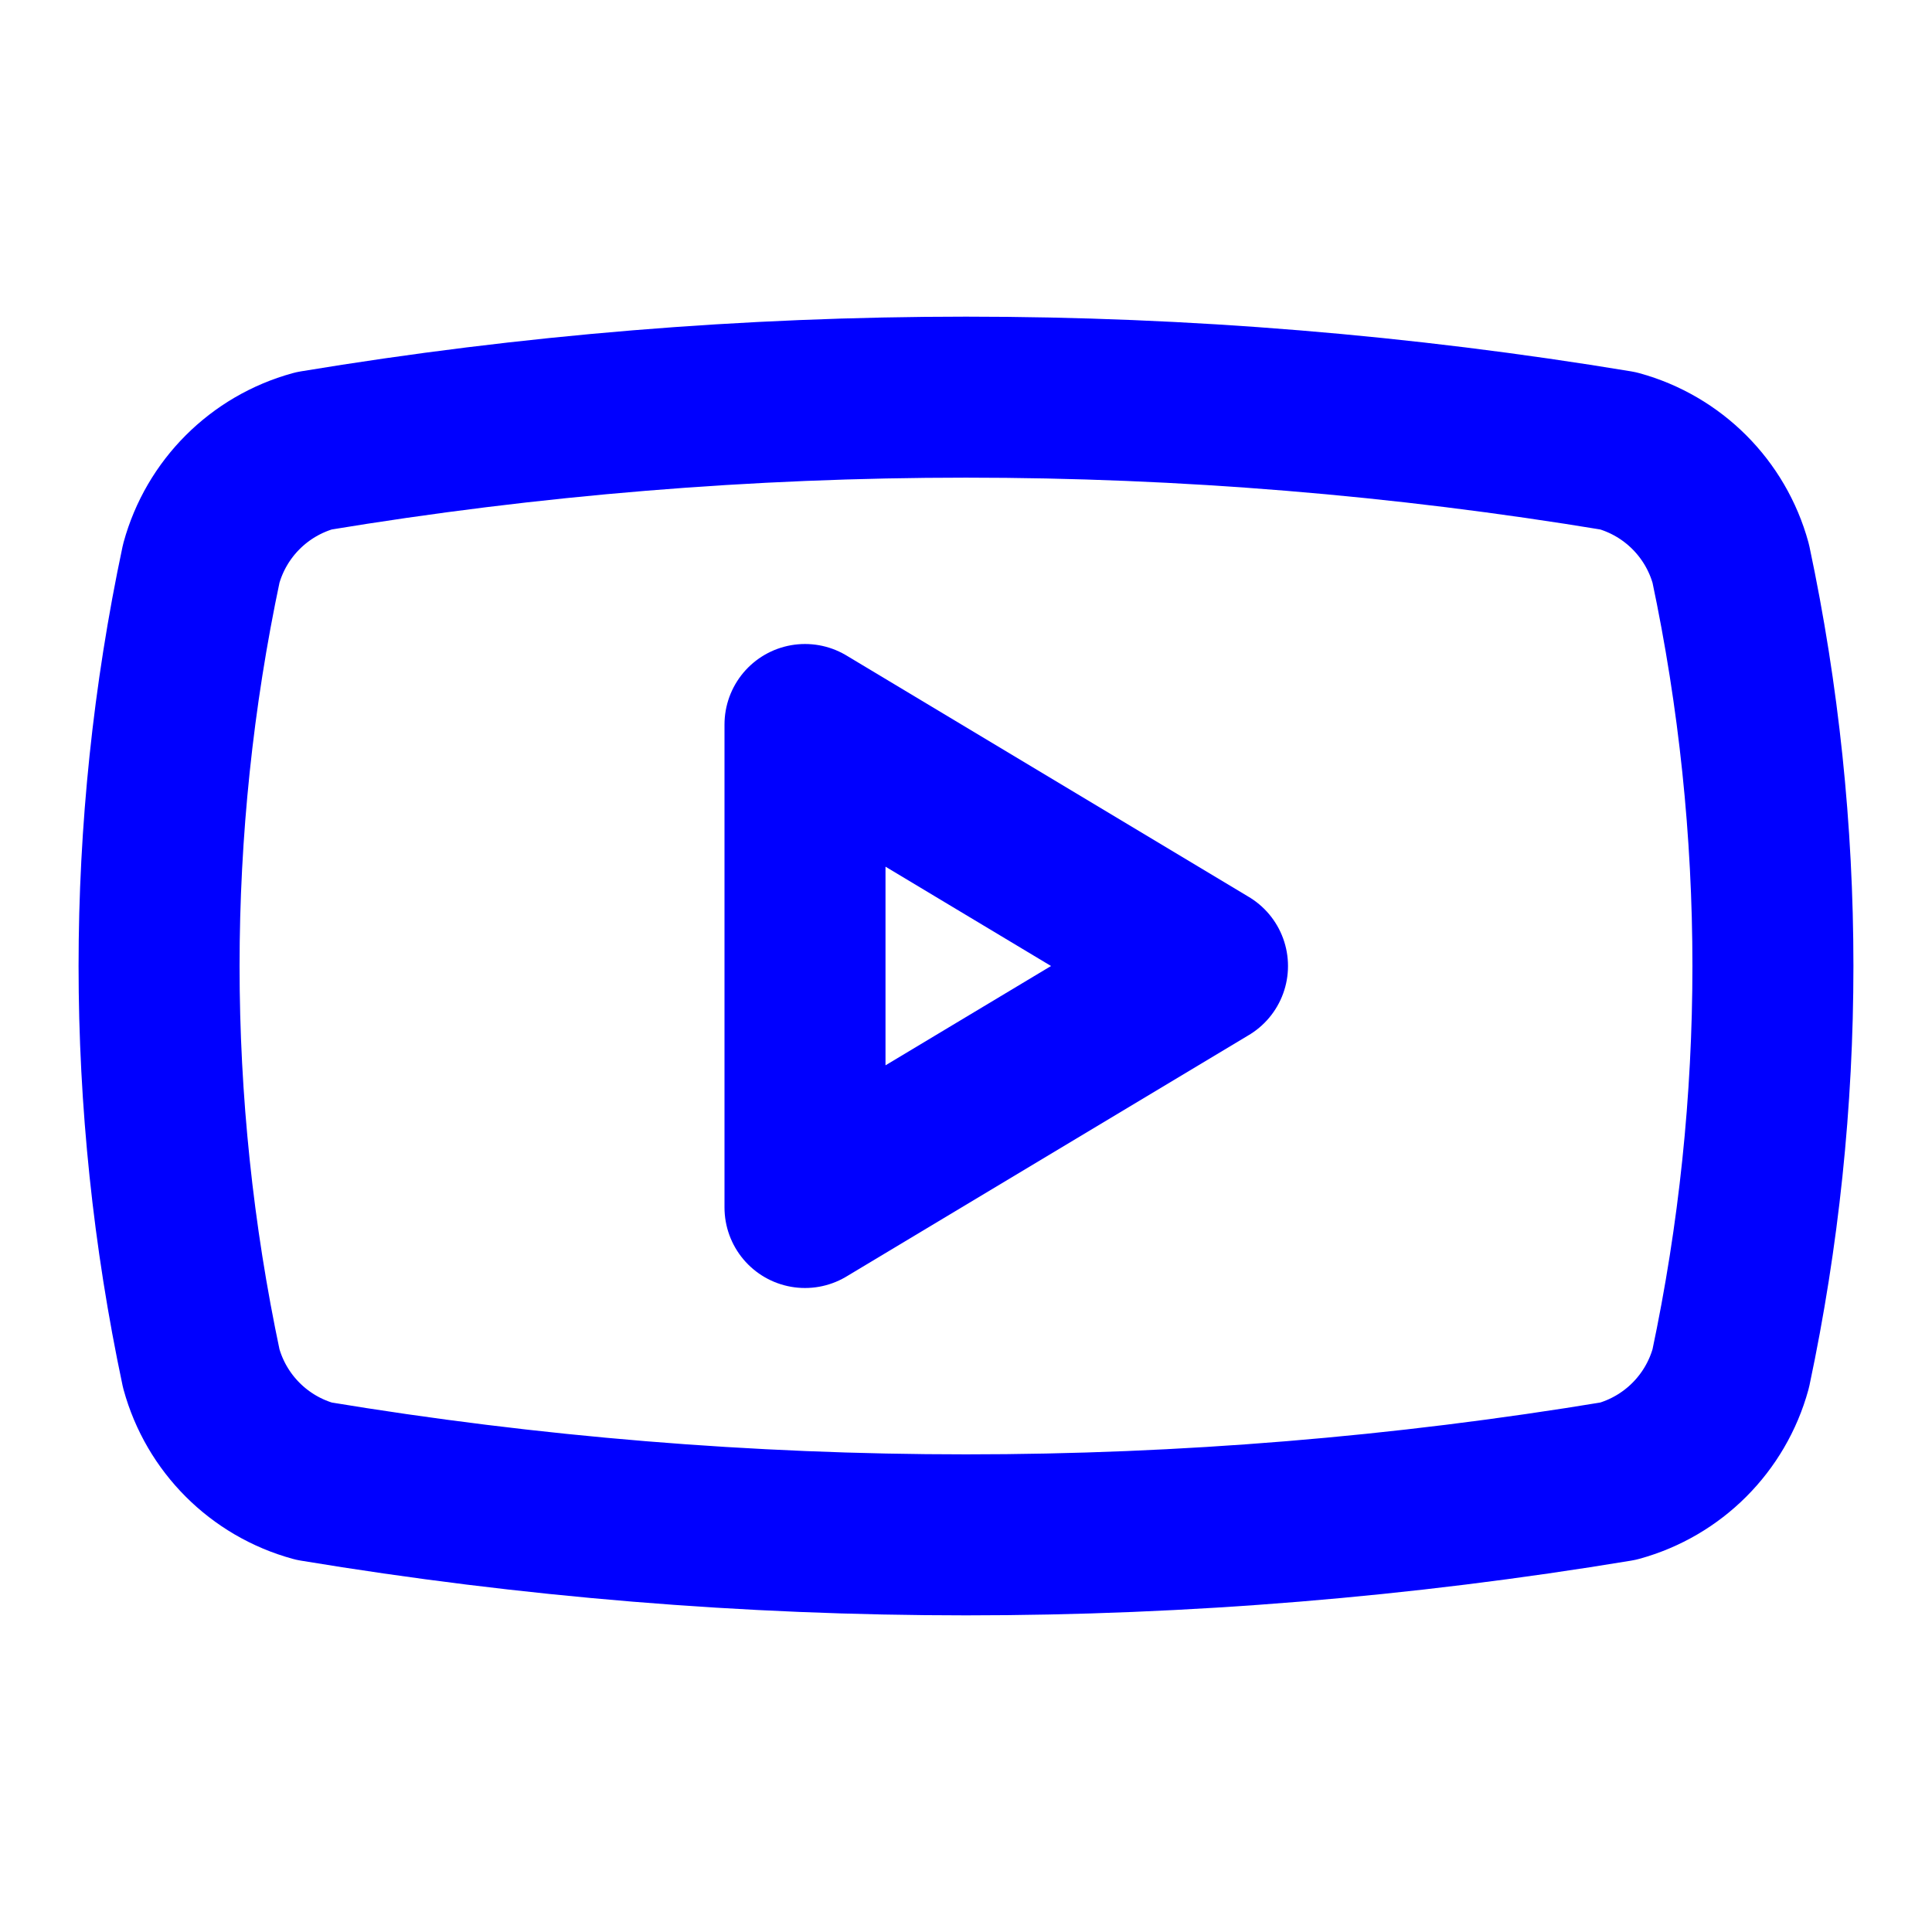
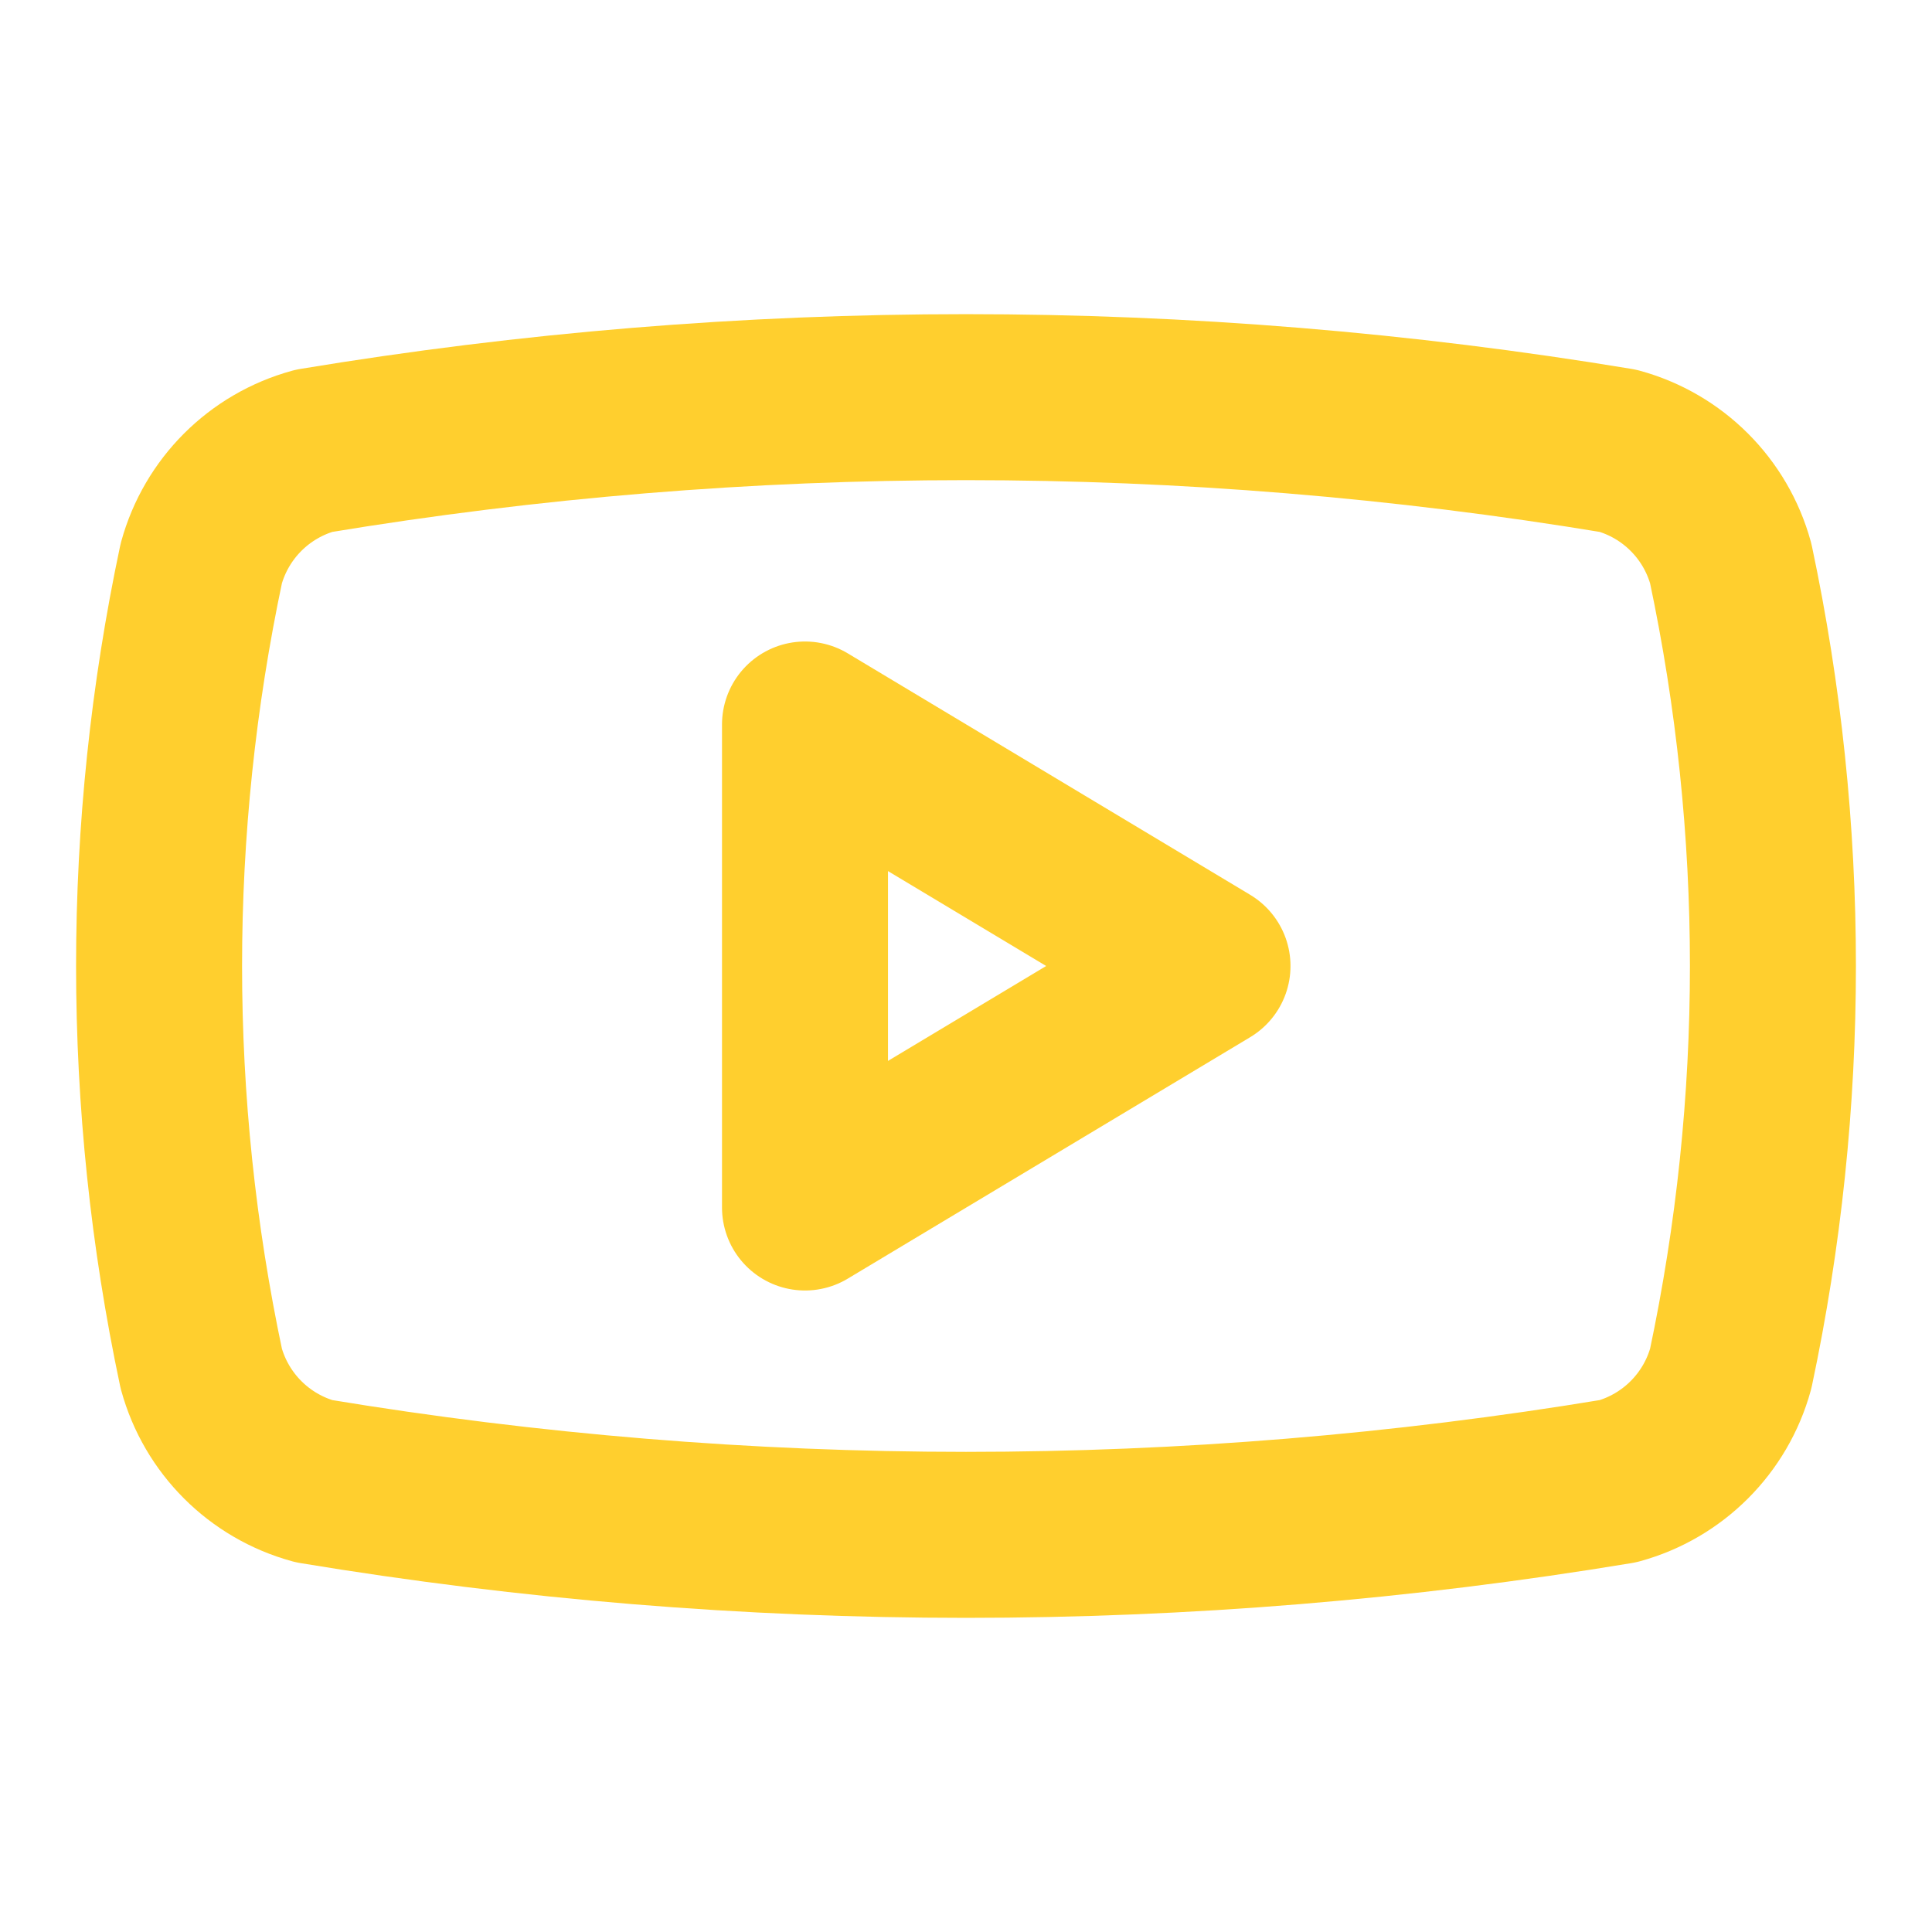
- <svg xmlns="http://www.w3.org/2000/svg" width="24" height="24" viewBox="0 0 24 24" fill="none" stroke="blue" stroke-width="2" stroke-linecap="round" stroke-linejoin="round" class="lucide lucide-youtube">
+ <svg xmlns="http://www.w3.org/2000/svg" width="36" height="36" viewBox="0 0 24 24" fill="none" stroke="#ffcf2e" stroke-width="2.062" stroke-linecap="round" stroke-linejoin="round" class="lucide lucide-youtube">
  <path d="M2.5 17a24.12 24.12 0 0 1 0-10 2 2 0 0 1 1.4-1.4 49.56 49.56 0 0 1 16.2 0A2 2 0 0 1 21.5 7a24.12 24.12 0 0 1 0 10 2 2 0 0 1-1.4 1.4 49.55 49.55 0 0 1-16.2 0A2 2 0 0 1 2.5 17" />
  <path d="m10 15 5-3-5-3z" />
</svg>
